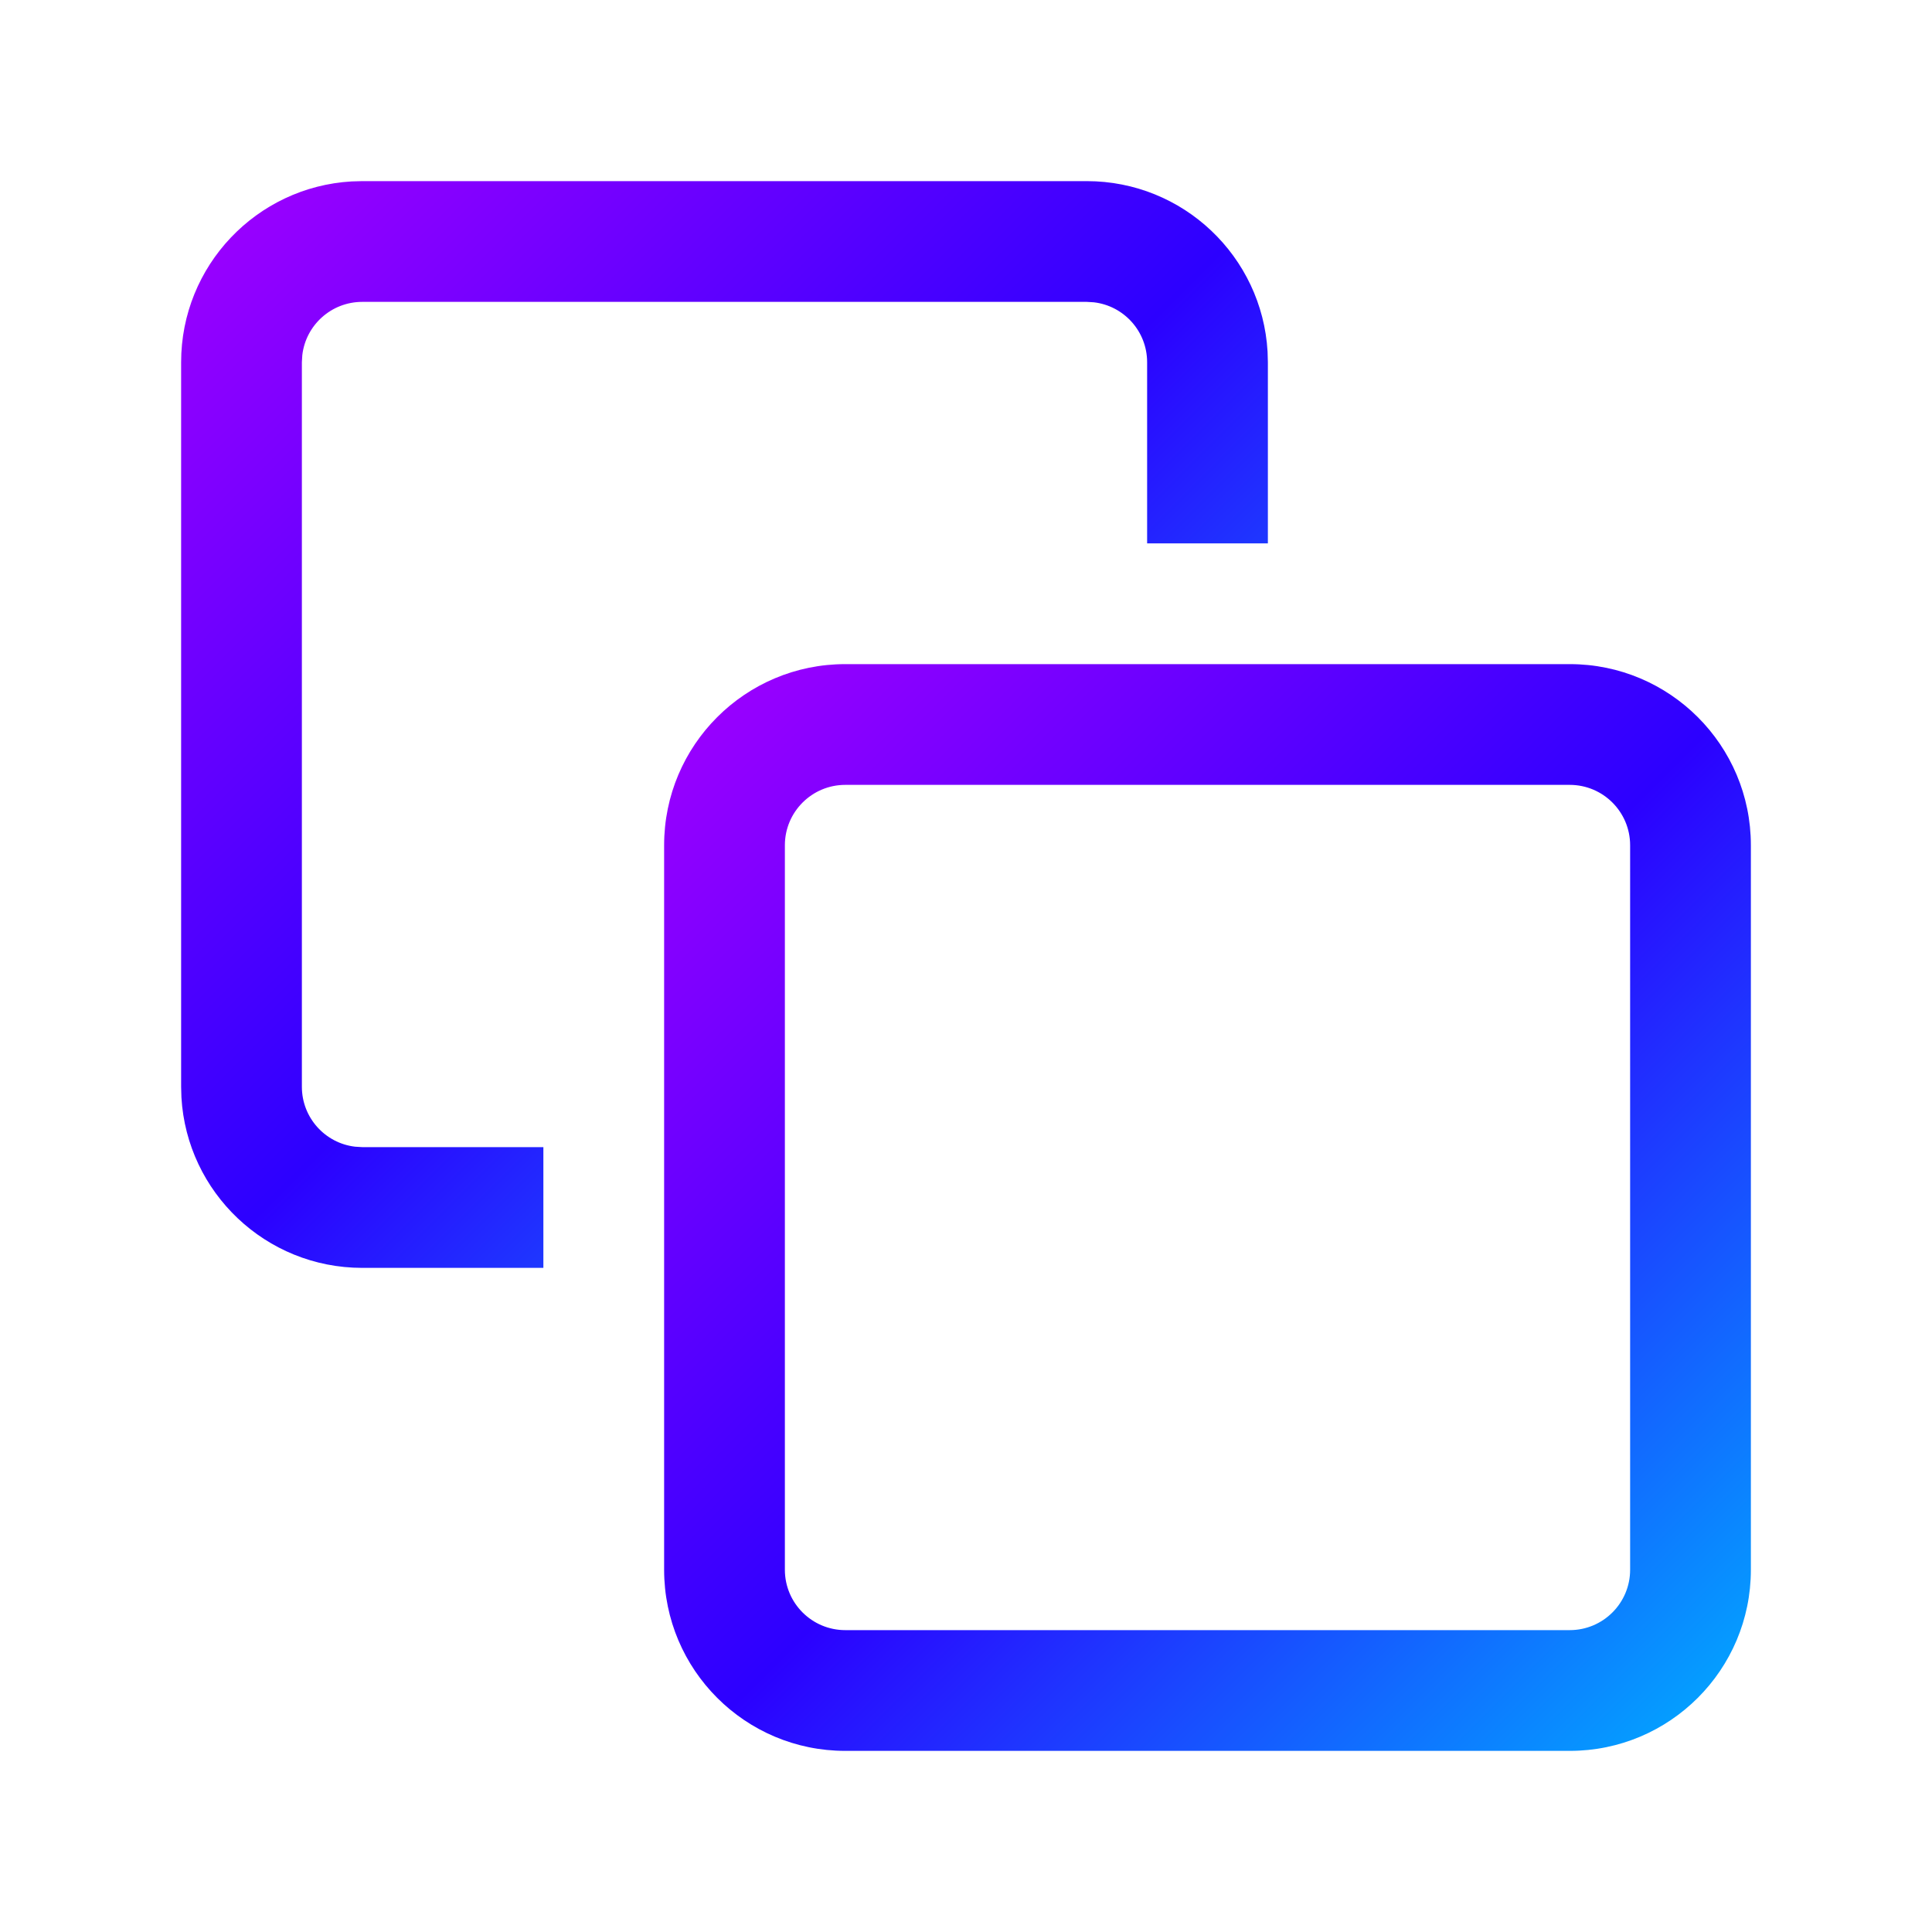
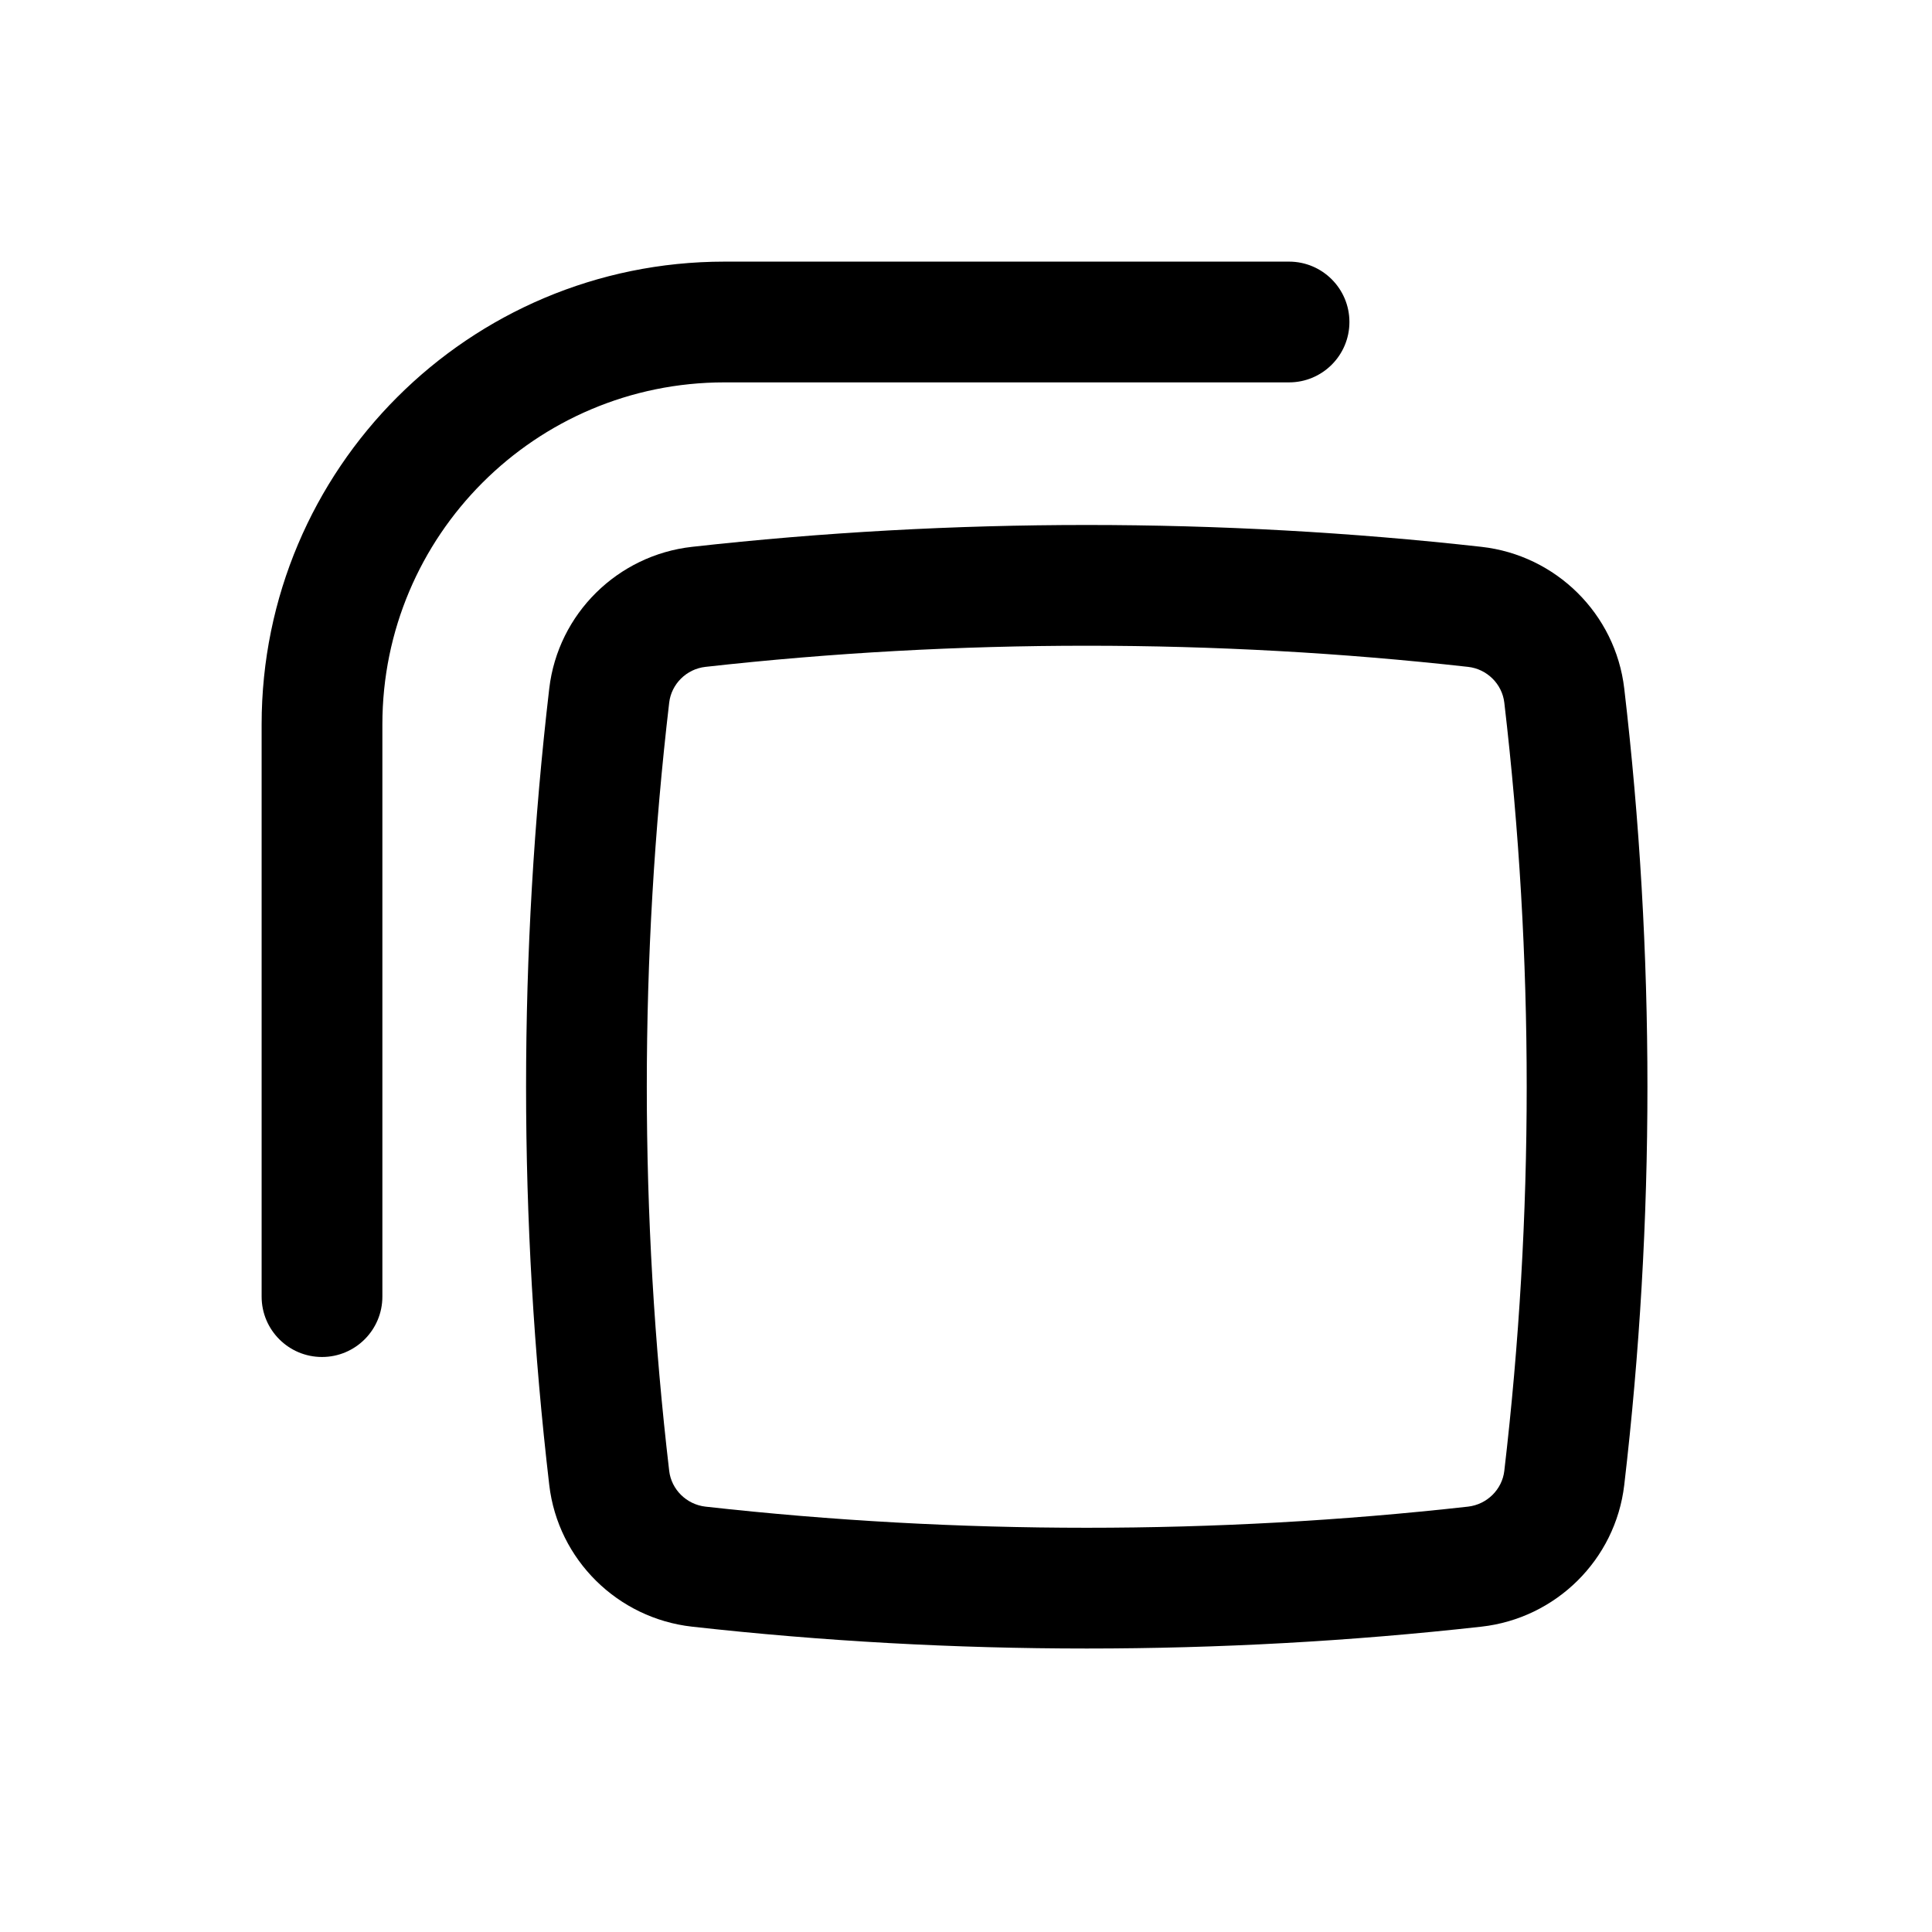
- <svg xmlns="http://www.w3.org/2000/svg" width="32" height="32" viewBox="0 0 32 32" fill="none">
-   <path fill-rule="evenodd" clip-rule="evenodd" d="M14 11H26C27.657 11 29 12.343 29 14V26C29 27.657 27.657 29 26 29H14C12.343 29 11 27.657 11 26V14C11 12.343 12.343 11 14 11ZM26 13H14C13.448 13 13 13.448 13 14V26C13 26.552 13.448 27 14 27H26C26.552 27 27 26.552 27 26V14C27 13.448 26.552 13 26 13Z" fill="url(#paint0_linear_402_4112)" />
-   <path d="M18 3C19.598 3 20.904 4.249 20.995 5.824L21 6V9H19V6C19 5.487 18.614 5.064 18.117 5.007L18 5H6C5.487 5 5.064 5.386 5.007 5.883L5 6V18C5 18.513 5.386 18.936 5.883 18.993L6 19H9V21H6C4.402 21 3.096 19.751 3.005 18.176L3 18V6C3 4.402 4.249 3.096 5.824 3.005L6 3H18Z" fill="url(#paint1_linear_402_4112)" />
-   <defs>
-     <linearGradient id="paint0_linear_402_4112" x1="2" y1="20" x2="20" y2="38" gradientUnits="userSpaceOnUse">
-       <stop stop-color="#A300FF" />
-       <stop offset="0.511" stop-color="#2C00FF" />
-       <stop offset="1" stop-color="#00AFFF" />
-     </linearGradient>
-     <linearGradient id="paint1_linear_402_4112" x1="-6" y1="12" x2="12" y2="30" gradientUnits="userSpaceOnUse">
-       <stop stop-color="#A300FF" />
-       <stop offset="0.511" stop-color="#2C00FF" />
-       <stop offset="1" stop-color="#00AFFF" />
-     </linearGradient>
-   </defs>
+ <svg xmlns="http://www.w3.org/2000/svg" width="24" height="24" viewBox="0 0 24 24" fill="none">
+   <path d="M9 3.25C5.824 3.25 3.25 5.824 3.25 9V16.107C3.25 16.521 3.586 16.857 4 16.857C4.414 16.857 4.75 16.521 4.75 16.107V9C4.75 6.653 6.653 4.75 9 4.75H16.013C16.427 4.75 16.763 4.414 16.763 4C16.763 3.586 16.427 3.25 16.013 3.25H9Z" fill="black" />
+   <path fill-rule="evenodd" clip-rule="evenodd" d="M18.403 6.793C15.162 6.431 11.838 6.431 8.597 6.793C7.674 6.896 6.932 7.623 6.823 8.553C6.439 11.84 6.439 15.16 6.823 18.447C6.932 19.377 7.674 20.104 8.597 20.207C11.838 20.569 15.162 20.569 18.403 20.207C19.326 20.104 20.068 19.377 20.177 18.447C20.561 15.16 20.561 11.84 20.177 8.553C20.068 7.623 19.326 6.896 18.403 6.793ZM8.764 8.284C11.894 7.934 15.106 7.934 18.236 8.284C18.473 8.31 18.66 8.498 18.687 8.728C19.058 11.898 19.058 15.102 18.687 18.272C18.66 18.502 18.473 18.689 18.236 18.716C15.106 19.066 11.894 19.066 8.764 18.716C8.527 18.689 8.34 18.502 8.313 18.272C7.942 15.102 7.942 11.898 8.313 8.728C8.34 8.498 8.527 8.31 8.764 8.284Z" fill="black" />
</svg>
